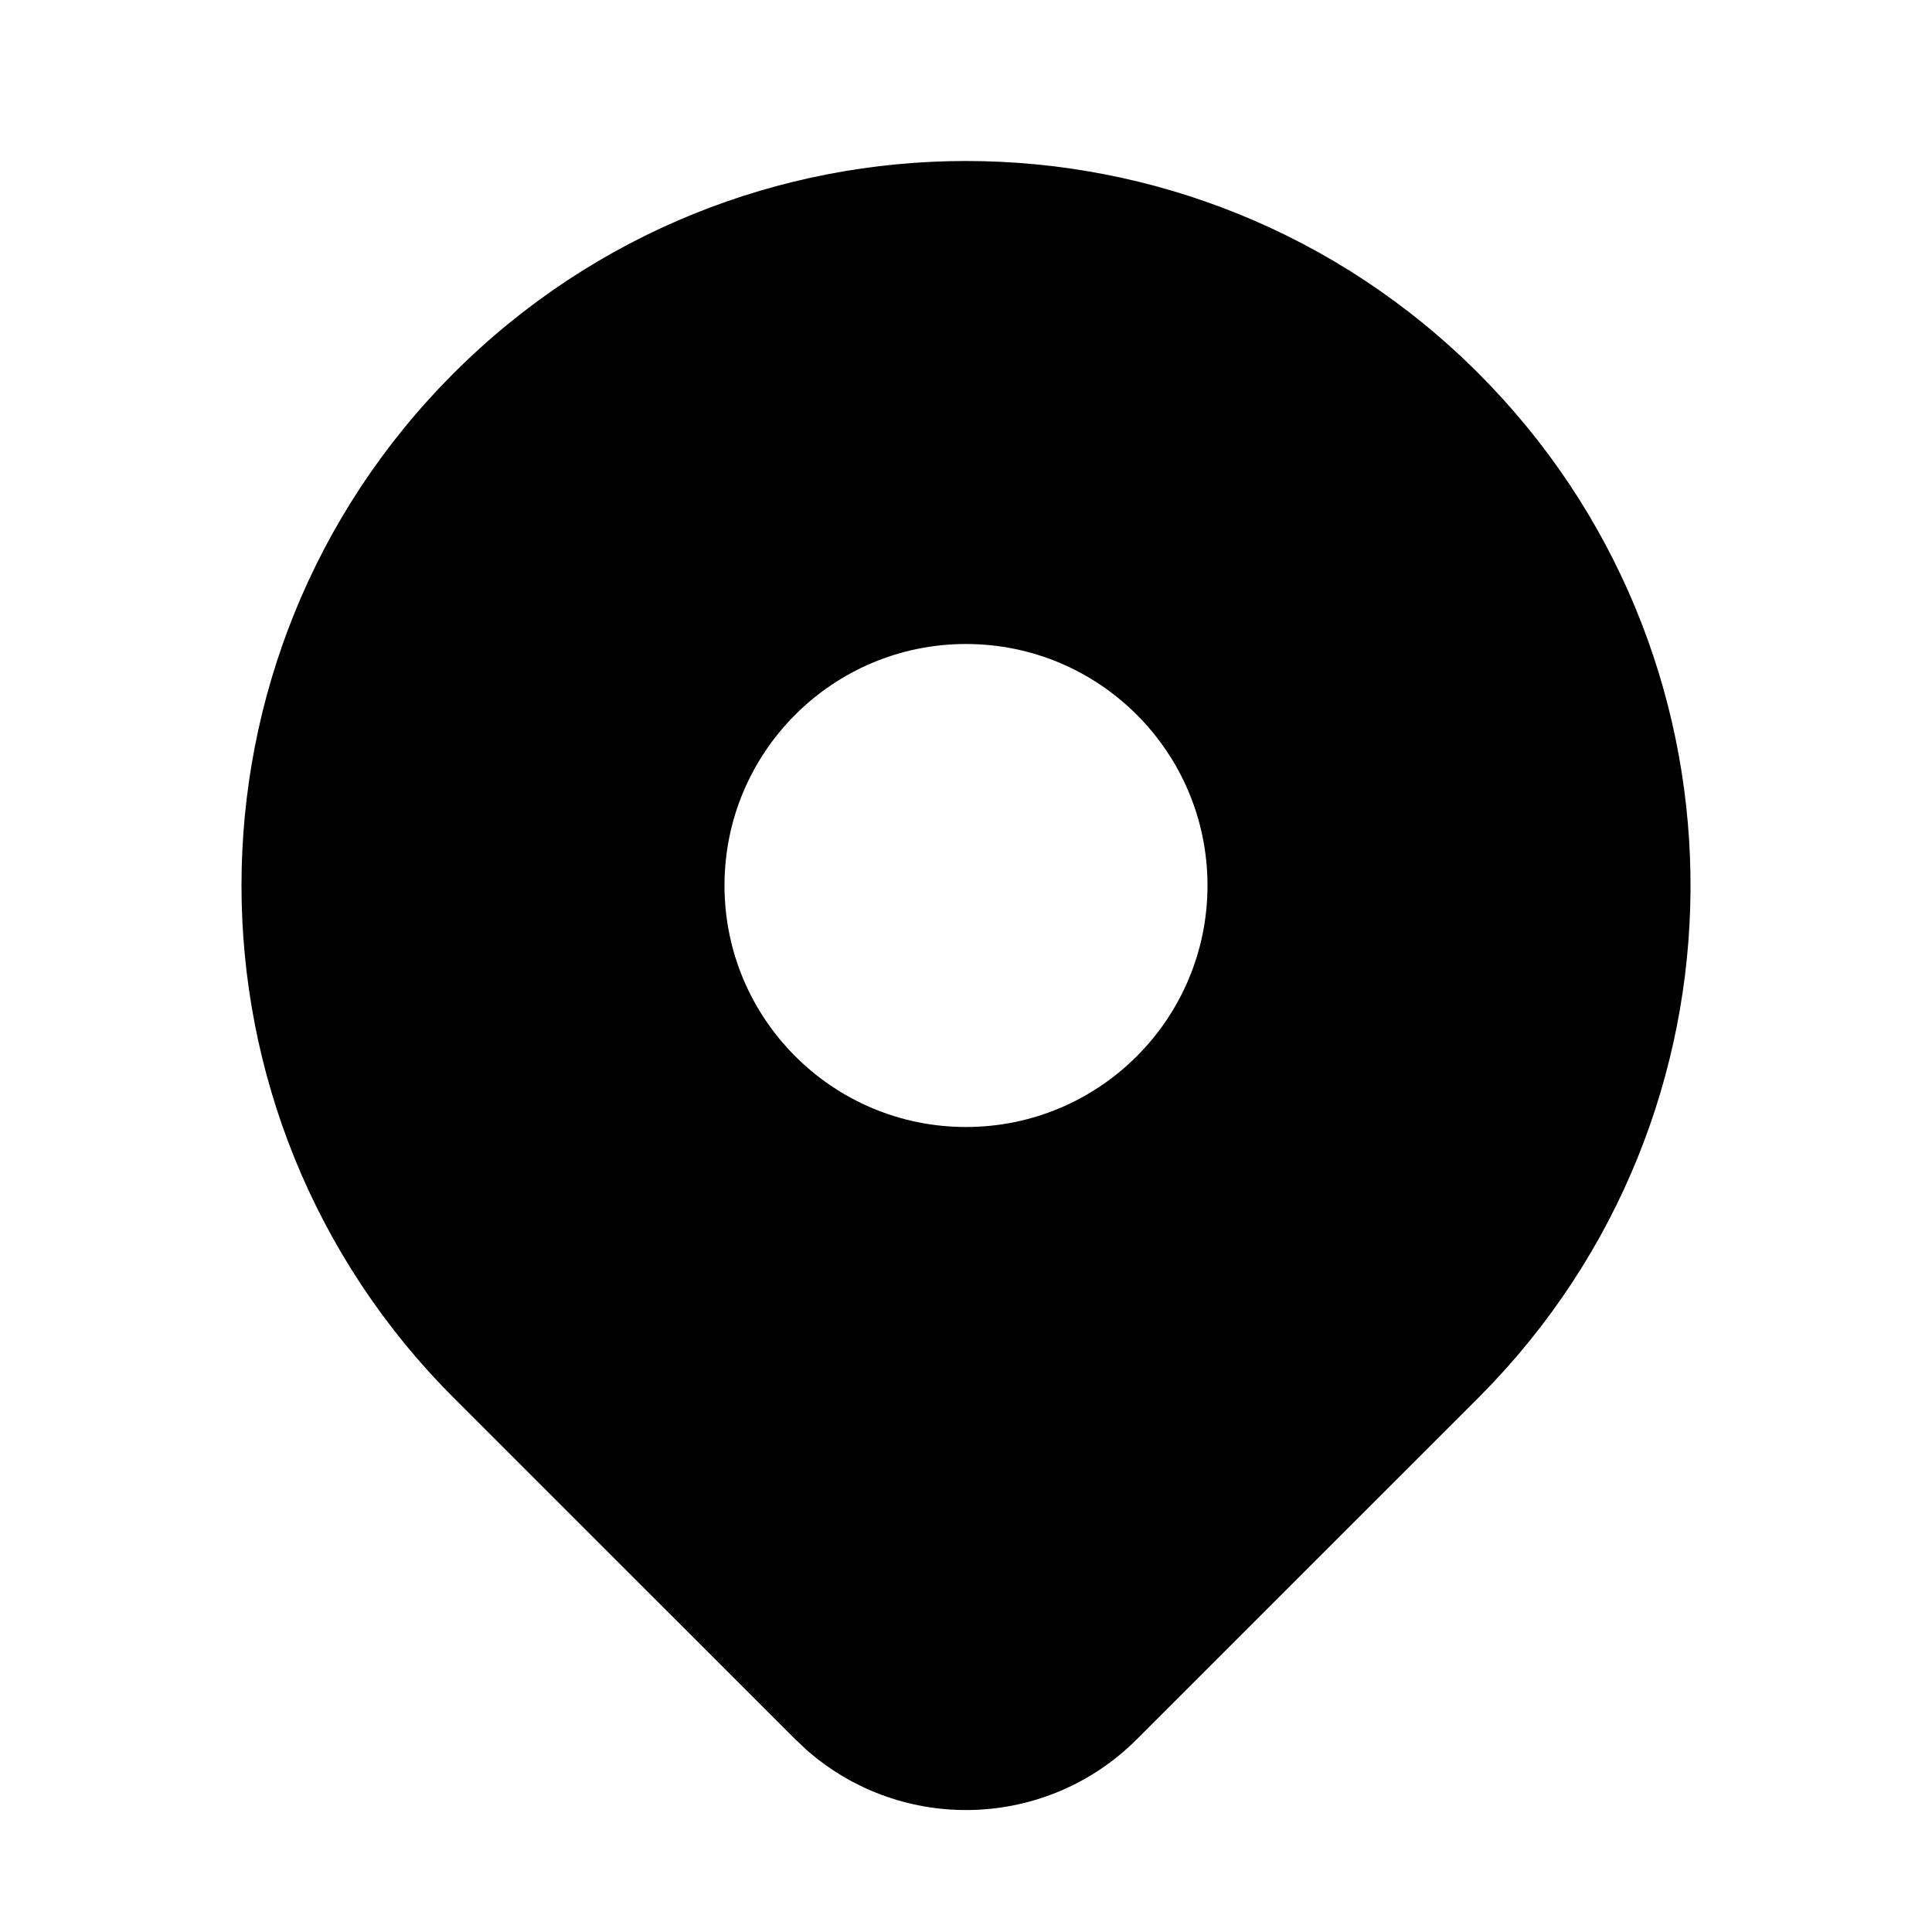
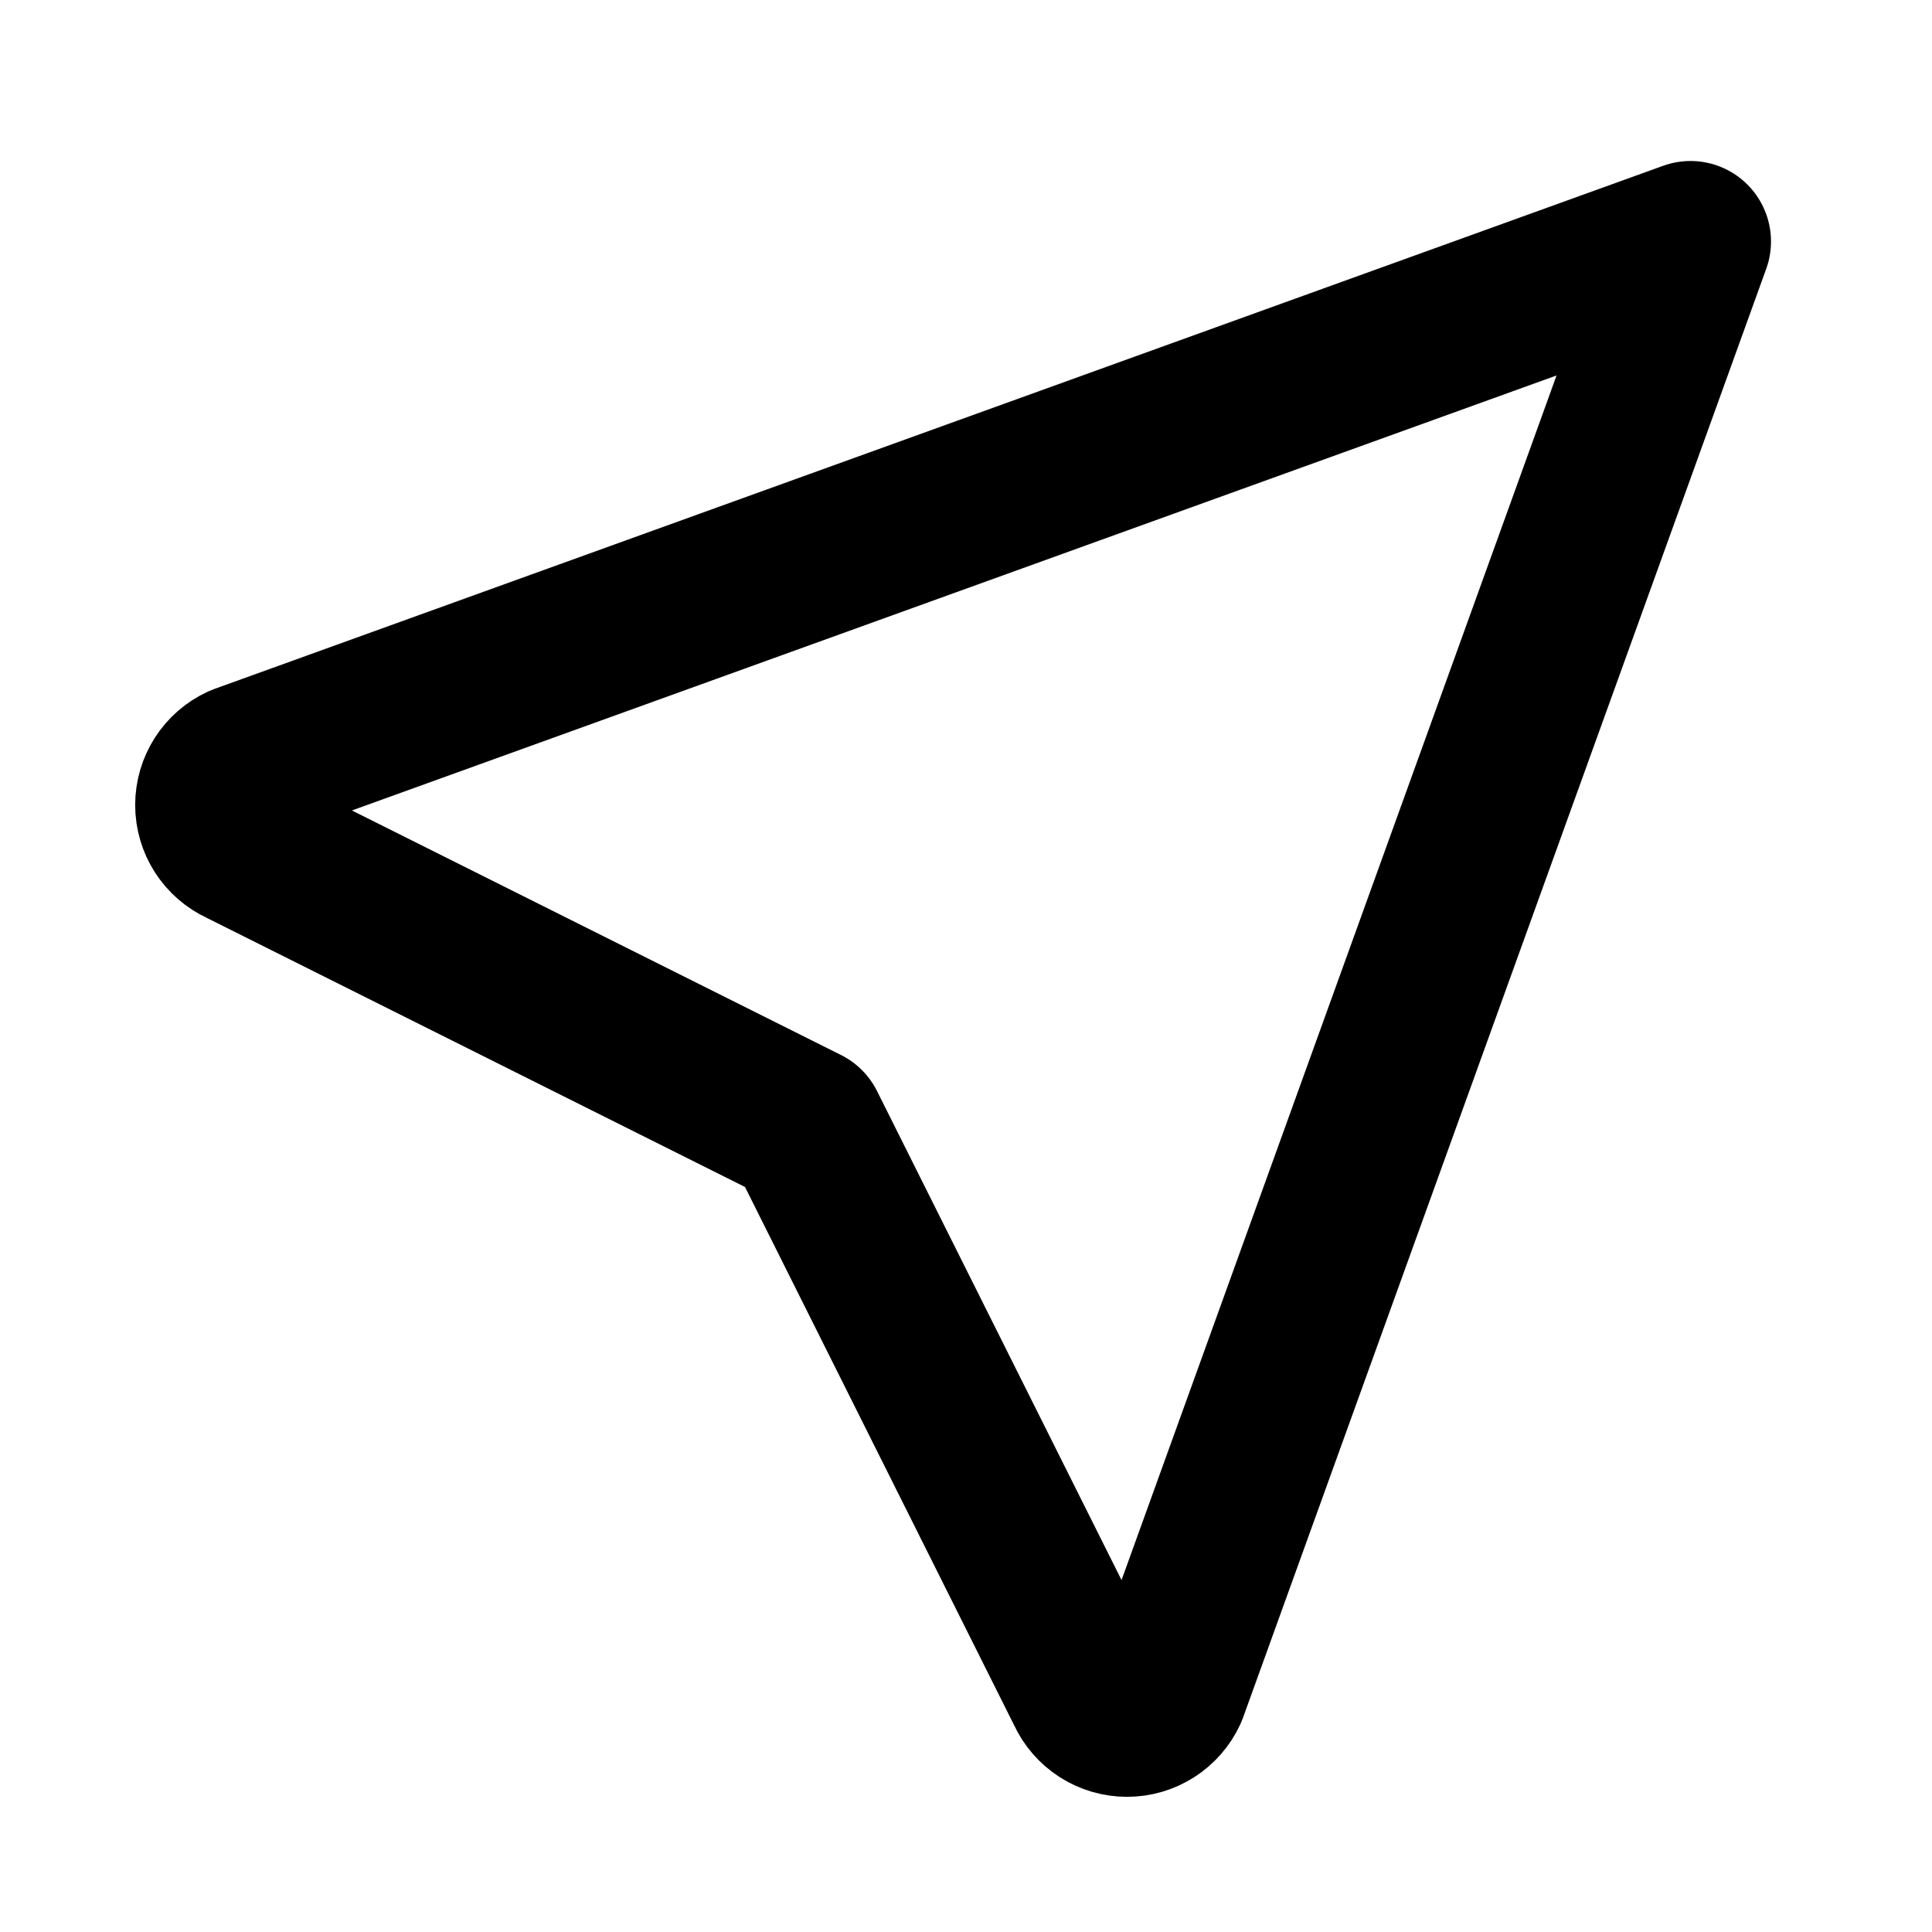
- <svg xmlns="http://www.w3.org/2000/svg" width="24" height="24" viewBox="0 0 24 24" fill="currentColor" class="icon icon-tabler icons-tabler-filled icon-tabler-map-pin">
+ <svg xmlns="http://www.w3.org/2000/svg" width="24" height="24" viewBox="0 0 24 24" fill="none" stroke="currentColor" stroke-width="2" stroke-linecap="round" stroke-linejoin="round" class="icon icon-tabler icons-tabler-outline icon-tabler-location">
  <path stroke="none" d="M0 0h24v24H0z" fill="none" />
-   <path d="M18.364 4.636a9 9 0 0 1 .203 12.519l-.203 .21l-4.243 4.242a3 3 0 0 1 -4.097 .135l-.144 -.135l-4.244 -4.243a9 9 0 0 1 12.728 -12.728zm-6.364 3.364a3 3 0 1 0 0 6a3 3 0 0 0 0 -6z" />
+   <path d="M21 3l-6.5 18a.55 .55 0 0 1 -1 0l-3.5 -7l-7 -3.5a.55 .55 0 0 1 0 -1l18 -6.5" />
</svg>
